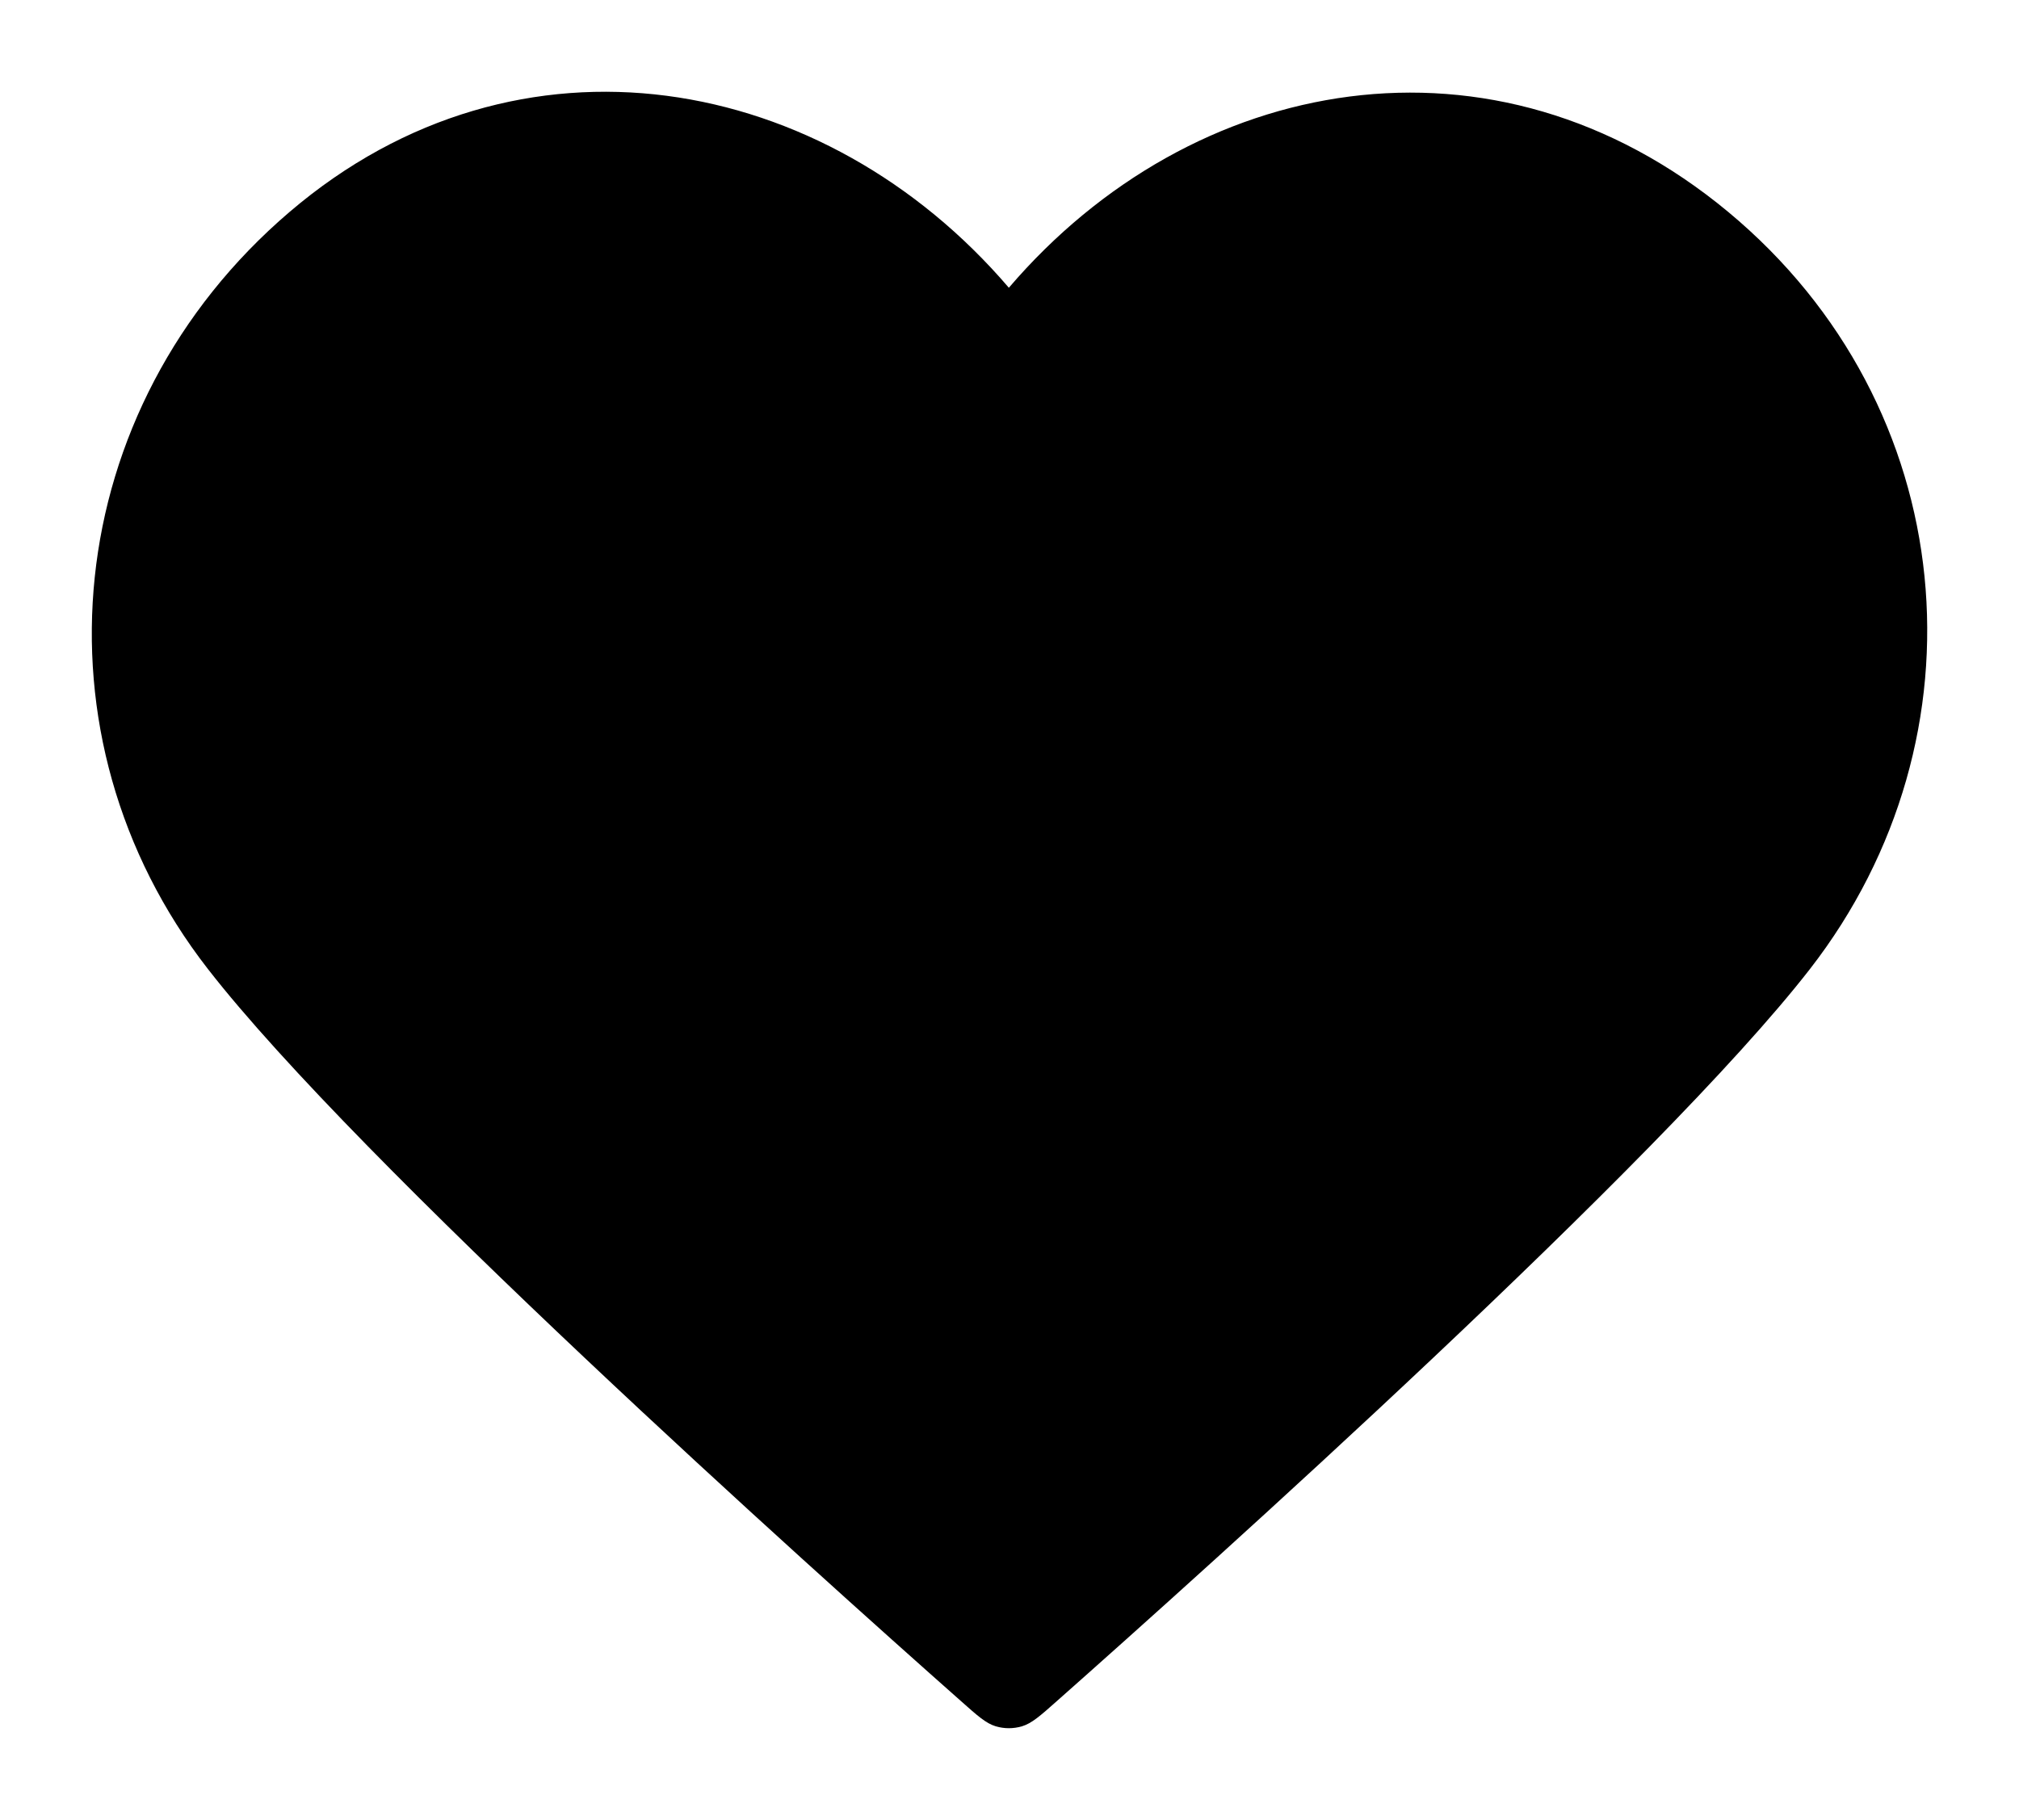
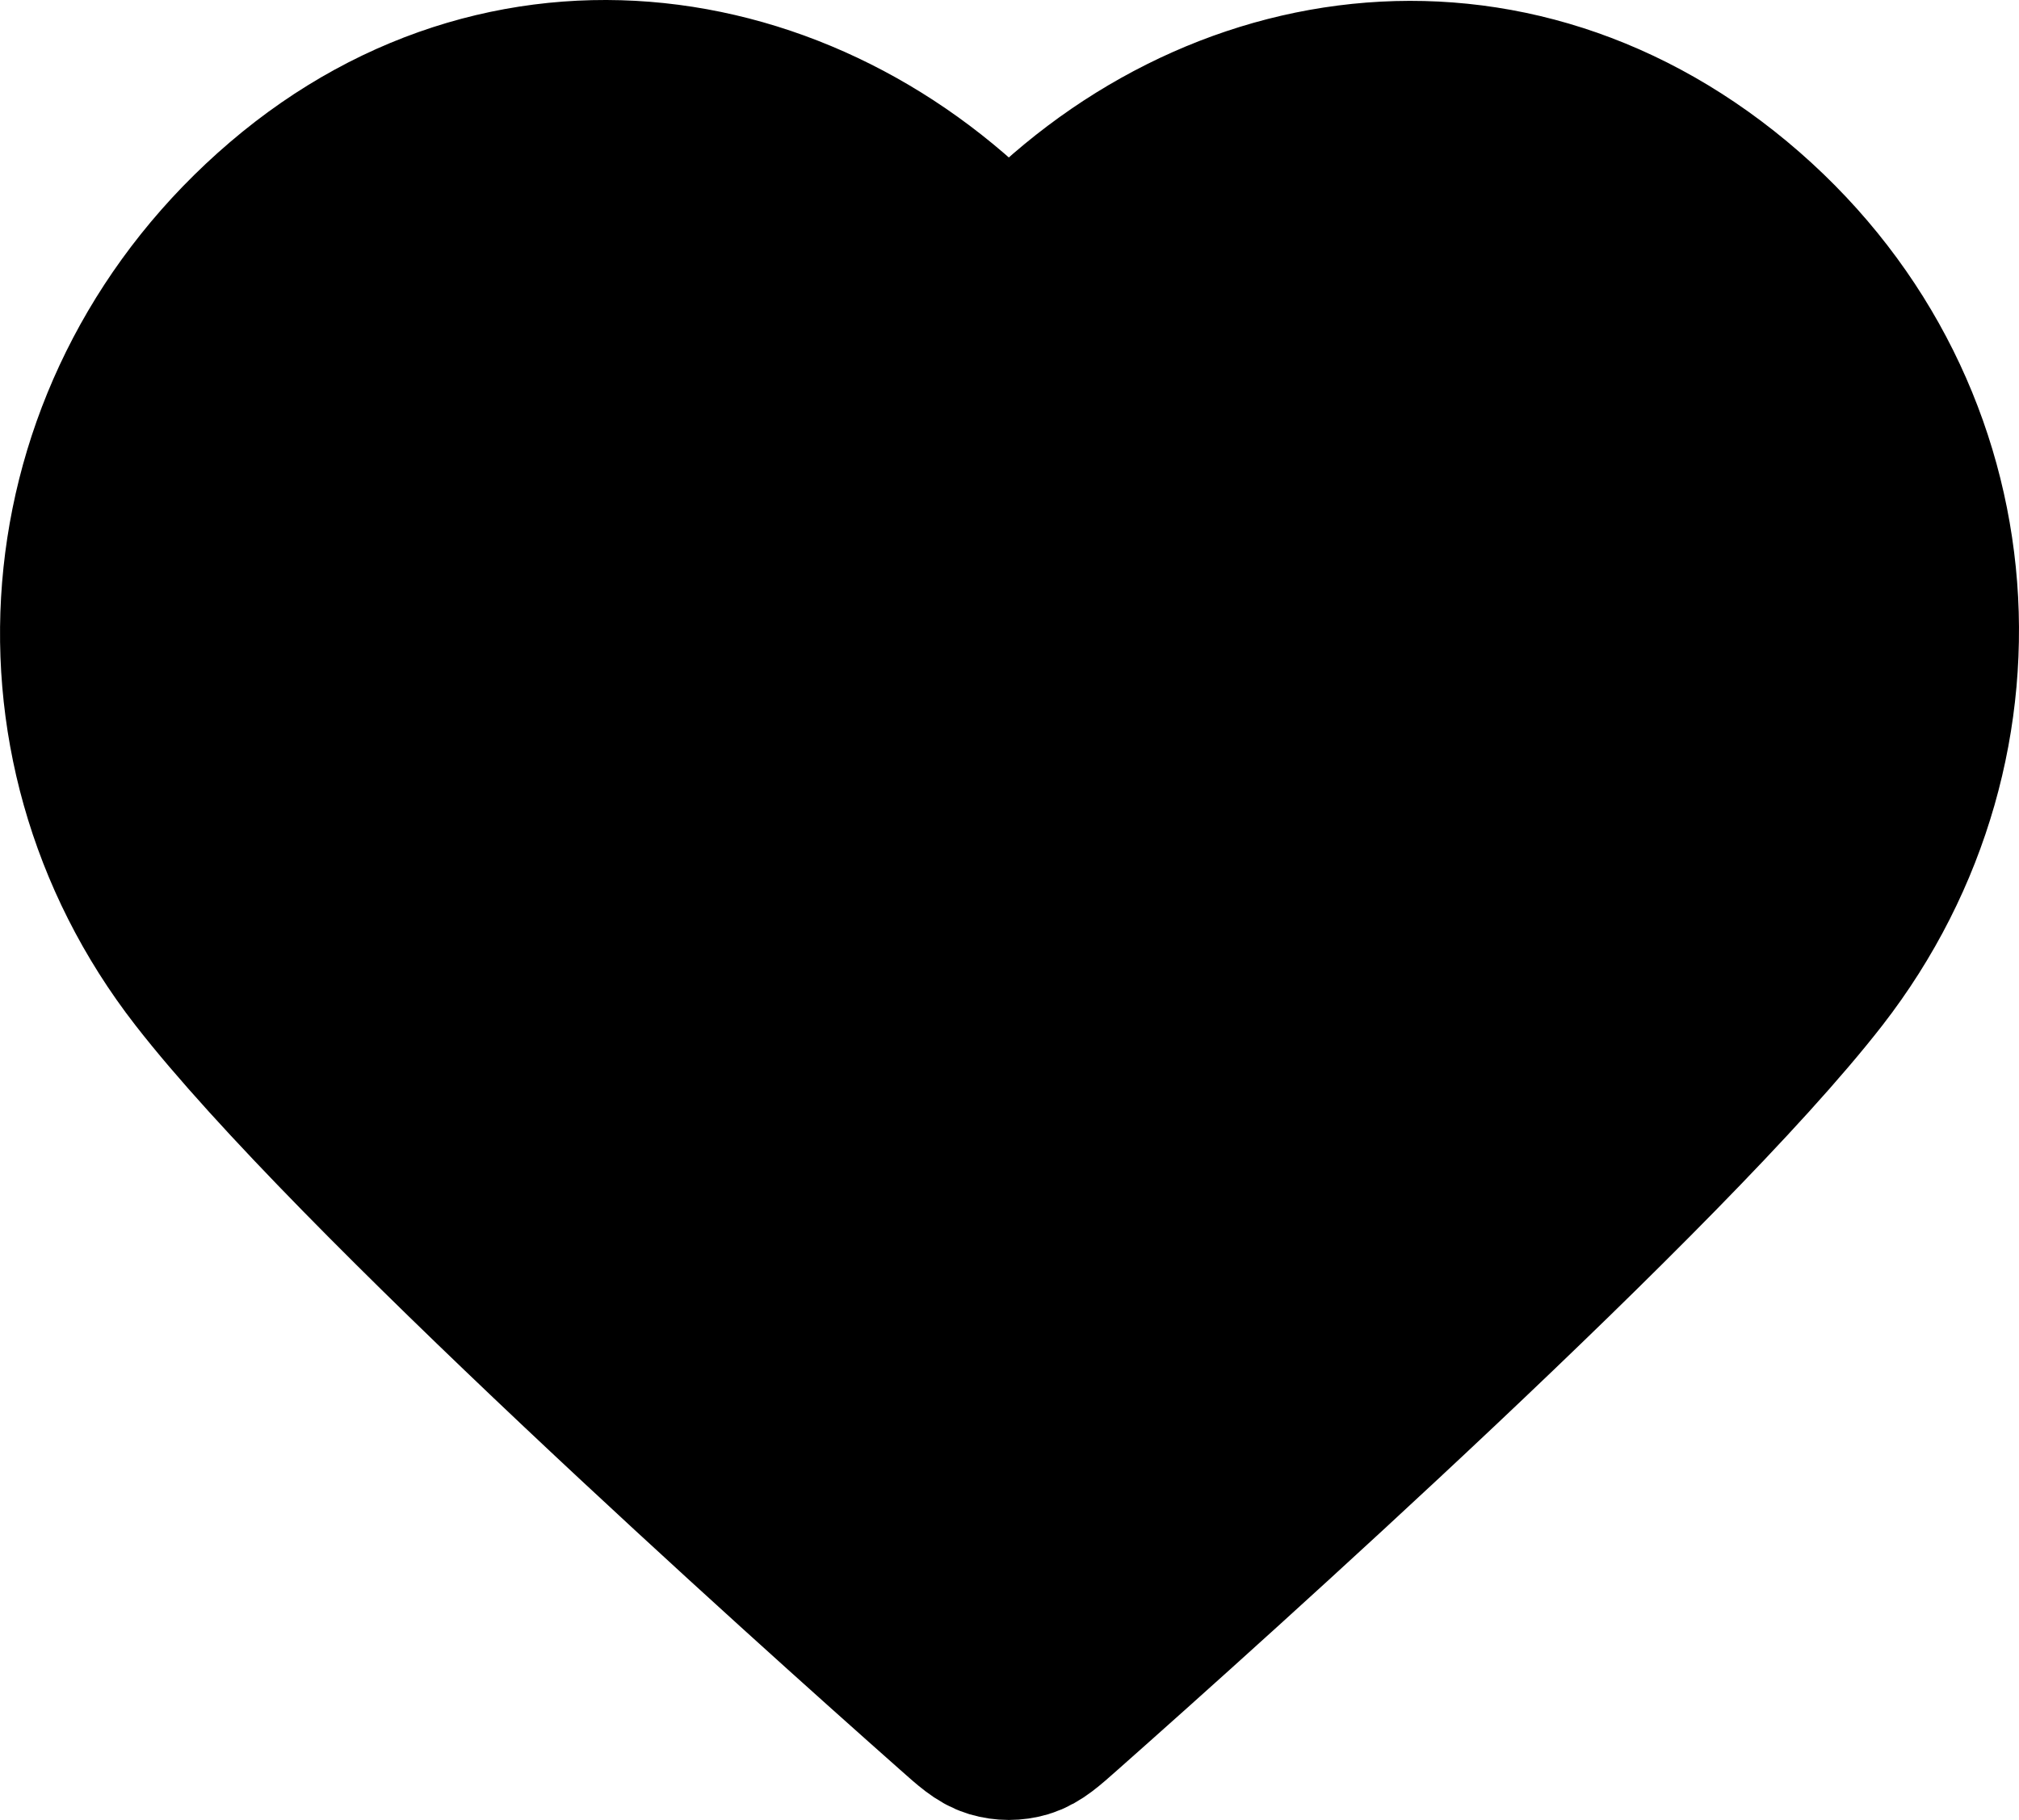
<svg xmlns="http://www.w3.org/2000/svg" viewBox="1 2 22 19.835" width="22" height="19.835" fill="none" stroke="black" stroke-width="2" stroke-linecap="round" stroke-linejoin="round">
-   <path clip-rule="evenodd" d="M11.993 5.136c-2-2.338-5.333-2.966-7.838-.826s-2.858 5.719-.89 8.25c1.635 2.105 6.585 6.544 8.207 7.98.182.162.272.242.378.274a.504.504 0 0 0 .286 0c.106-.032.197-.112.378-.273 1.623-1.437 6.573-5.876 8.208-7.98 1.967-2.532 1.658-6.133-.89-8.251-2.549-2.118-5.84-1.512-7.839.826Z" fill="black" stroke="none" />
+   <path clip-rule="evenodd" d="M11.993 5.136c-2-2.338-5.333-2.966-7.838-.826s-2.858 5.719-.89 8.25c1.635 2.105 6.585 6.544 8.207 7.98.182.162.272.242.378.274a.504.504 0 0 0 .286 0c.106-.032.197-.112.378-.273 1.623-1.437 6.573-5.876 8.208-7.98 1.967-2.532 1.658-6.133-.89-8.251-2.549-2.118-5.84-1.512-7.839.826Z" fill="black" />
</svg>
